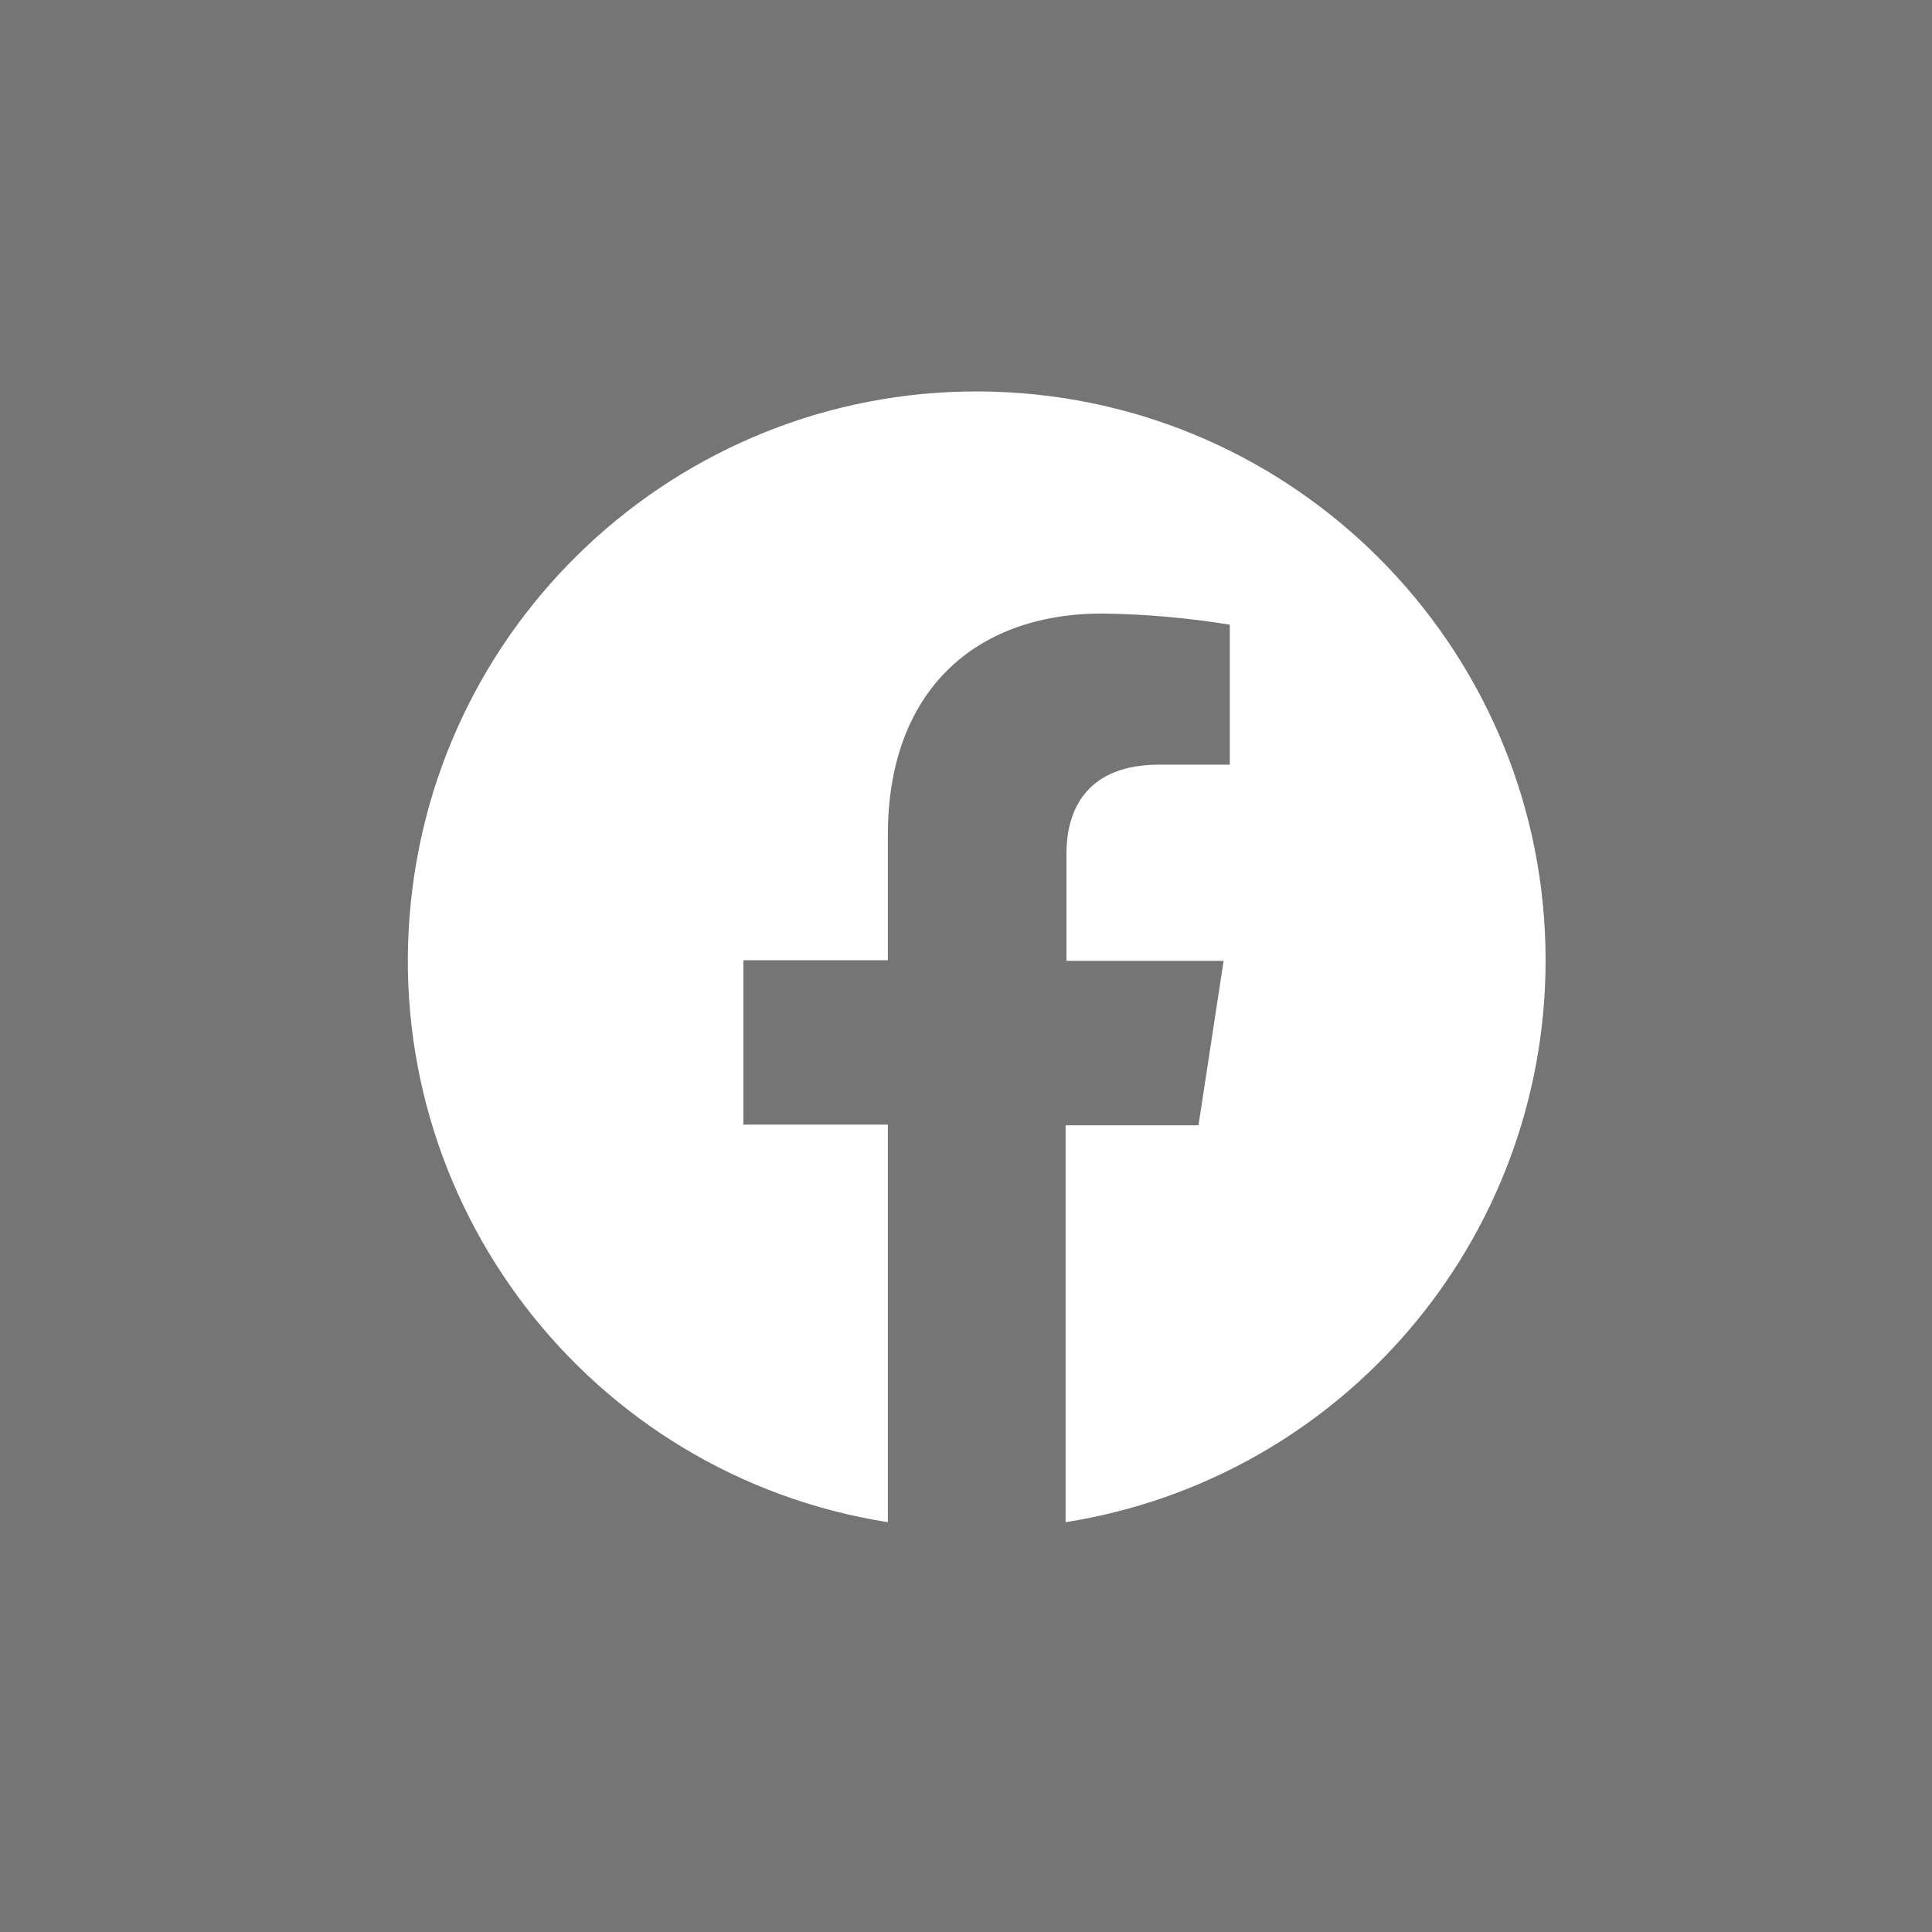
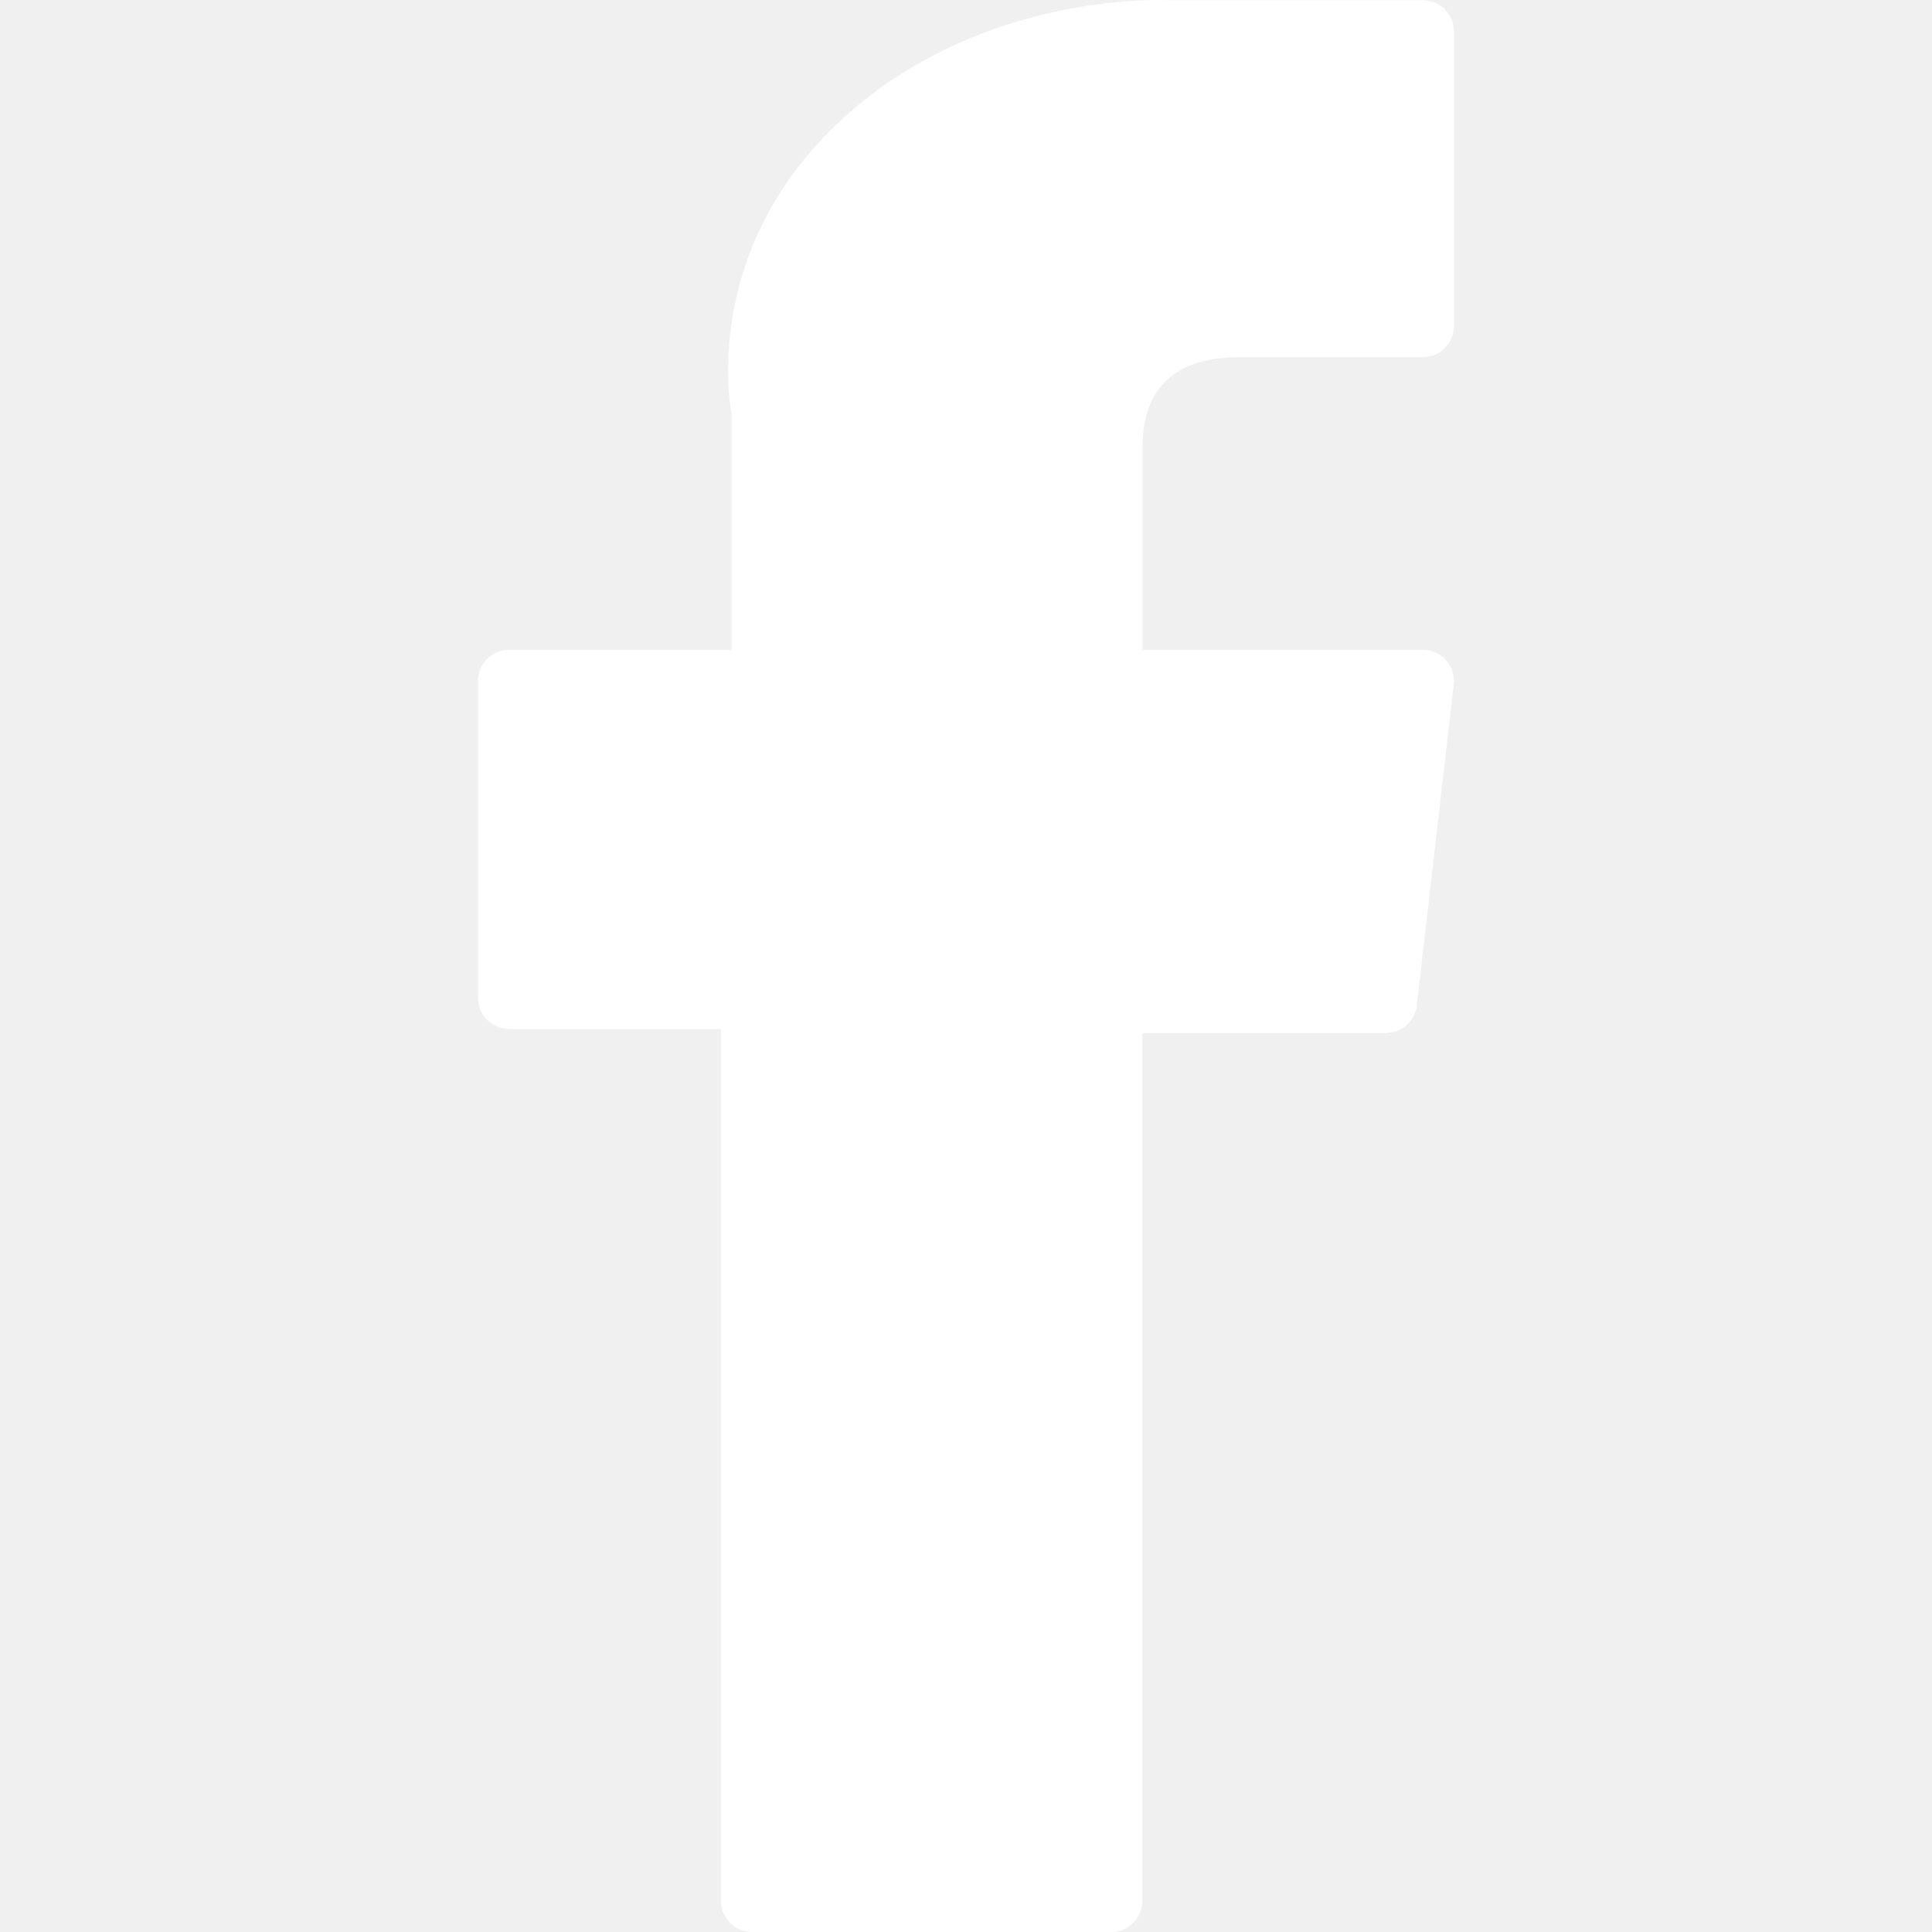
- <svg xmlns="http://www.w3.org/2000/svg" width="90" height="90">
-   <rect width="90" height="90" fill="#757575" />
-   <path d="M72 44.73a26.5 26.5 0 10-30.64 26.18V52.39h-6.73v-7.66h6.73v-5.84c0-6.64 4-10.31 10-10.31a40.51 40.51 0 015.93.52v6.52H54c-3.29 0-4.32 2-4.32 4.14v5H57l-1.17 7.66h-6.19v18.49A26.51 26.51 0 0072 44.73z" fill="#fff" />
+ <svg xmlns="http://www.w3.org/2000/svg" fill="#FFFFFF" height="800px" width="800px" version="1.1" id="Layer_1" viewBox="0 0 310 310" xml:space="preserve">
+   <g id="XMLID_834_">
+     <path id="XMLID_835_" d="M81.703,165.106h33.981V305c0,2.762,2.238,5,5,5h57.616c2.762,0,5-2.238,5-5V165.765h39.064   c2.54,0,4.677-1.906,4.967-4.429l5.933-51.502c0.163-1.417-0.286-2.836-1.234-3.899c-0.949-1.064-2.307-1.673-3.732-1.673h-44.996   V71.978c0-9.732,5.24-14.667,15.576-14.667c1.473,0,29.42,0,29.42,0c2.762,0,5-2.239,5-5V5.037c0-2.762-2.238-5-5-5h-40.545   C187.467,0.023,186.832,0,185.896,0c-7.035,0-31.488,1.381-50.804,19.151c-21.402,19.692-18.427,43.27-17.716,47.358v37.752H81.703   c-2.762,0-5,2.238-5,5v50.844C76.703,162.867,78.941,165.106,81.703,165.106z" />
+   </g>
</svg>
